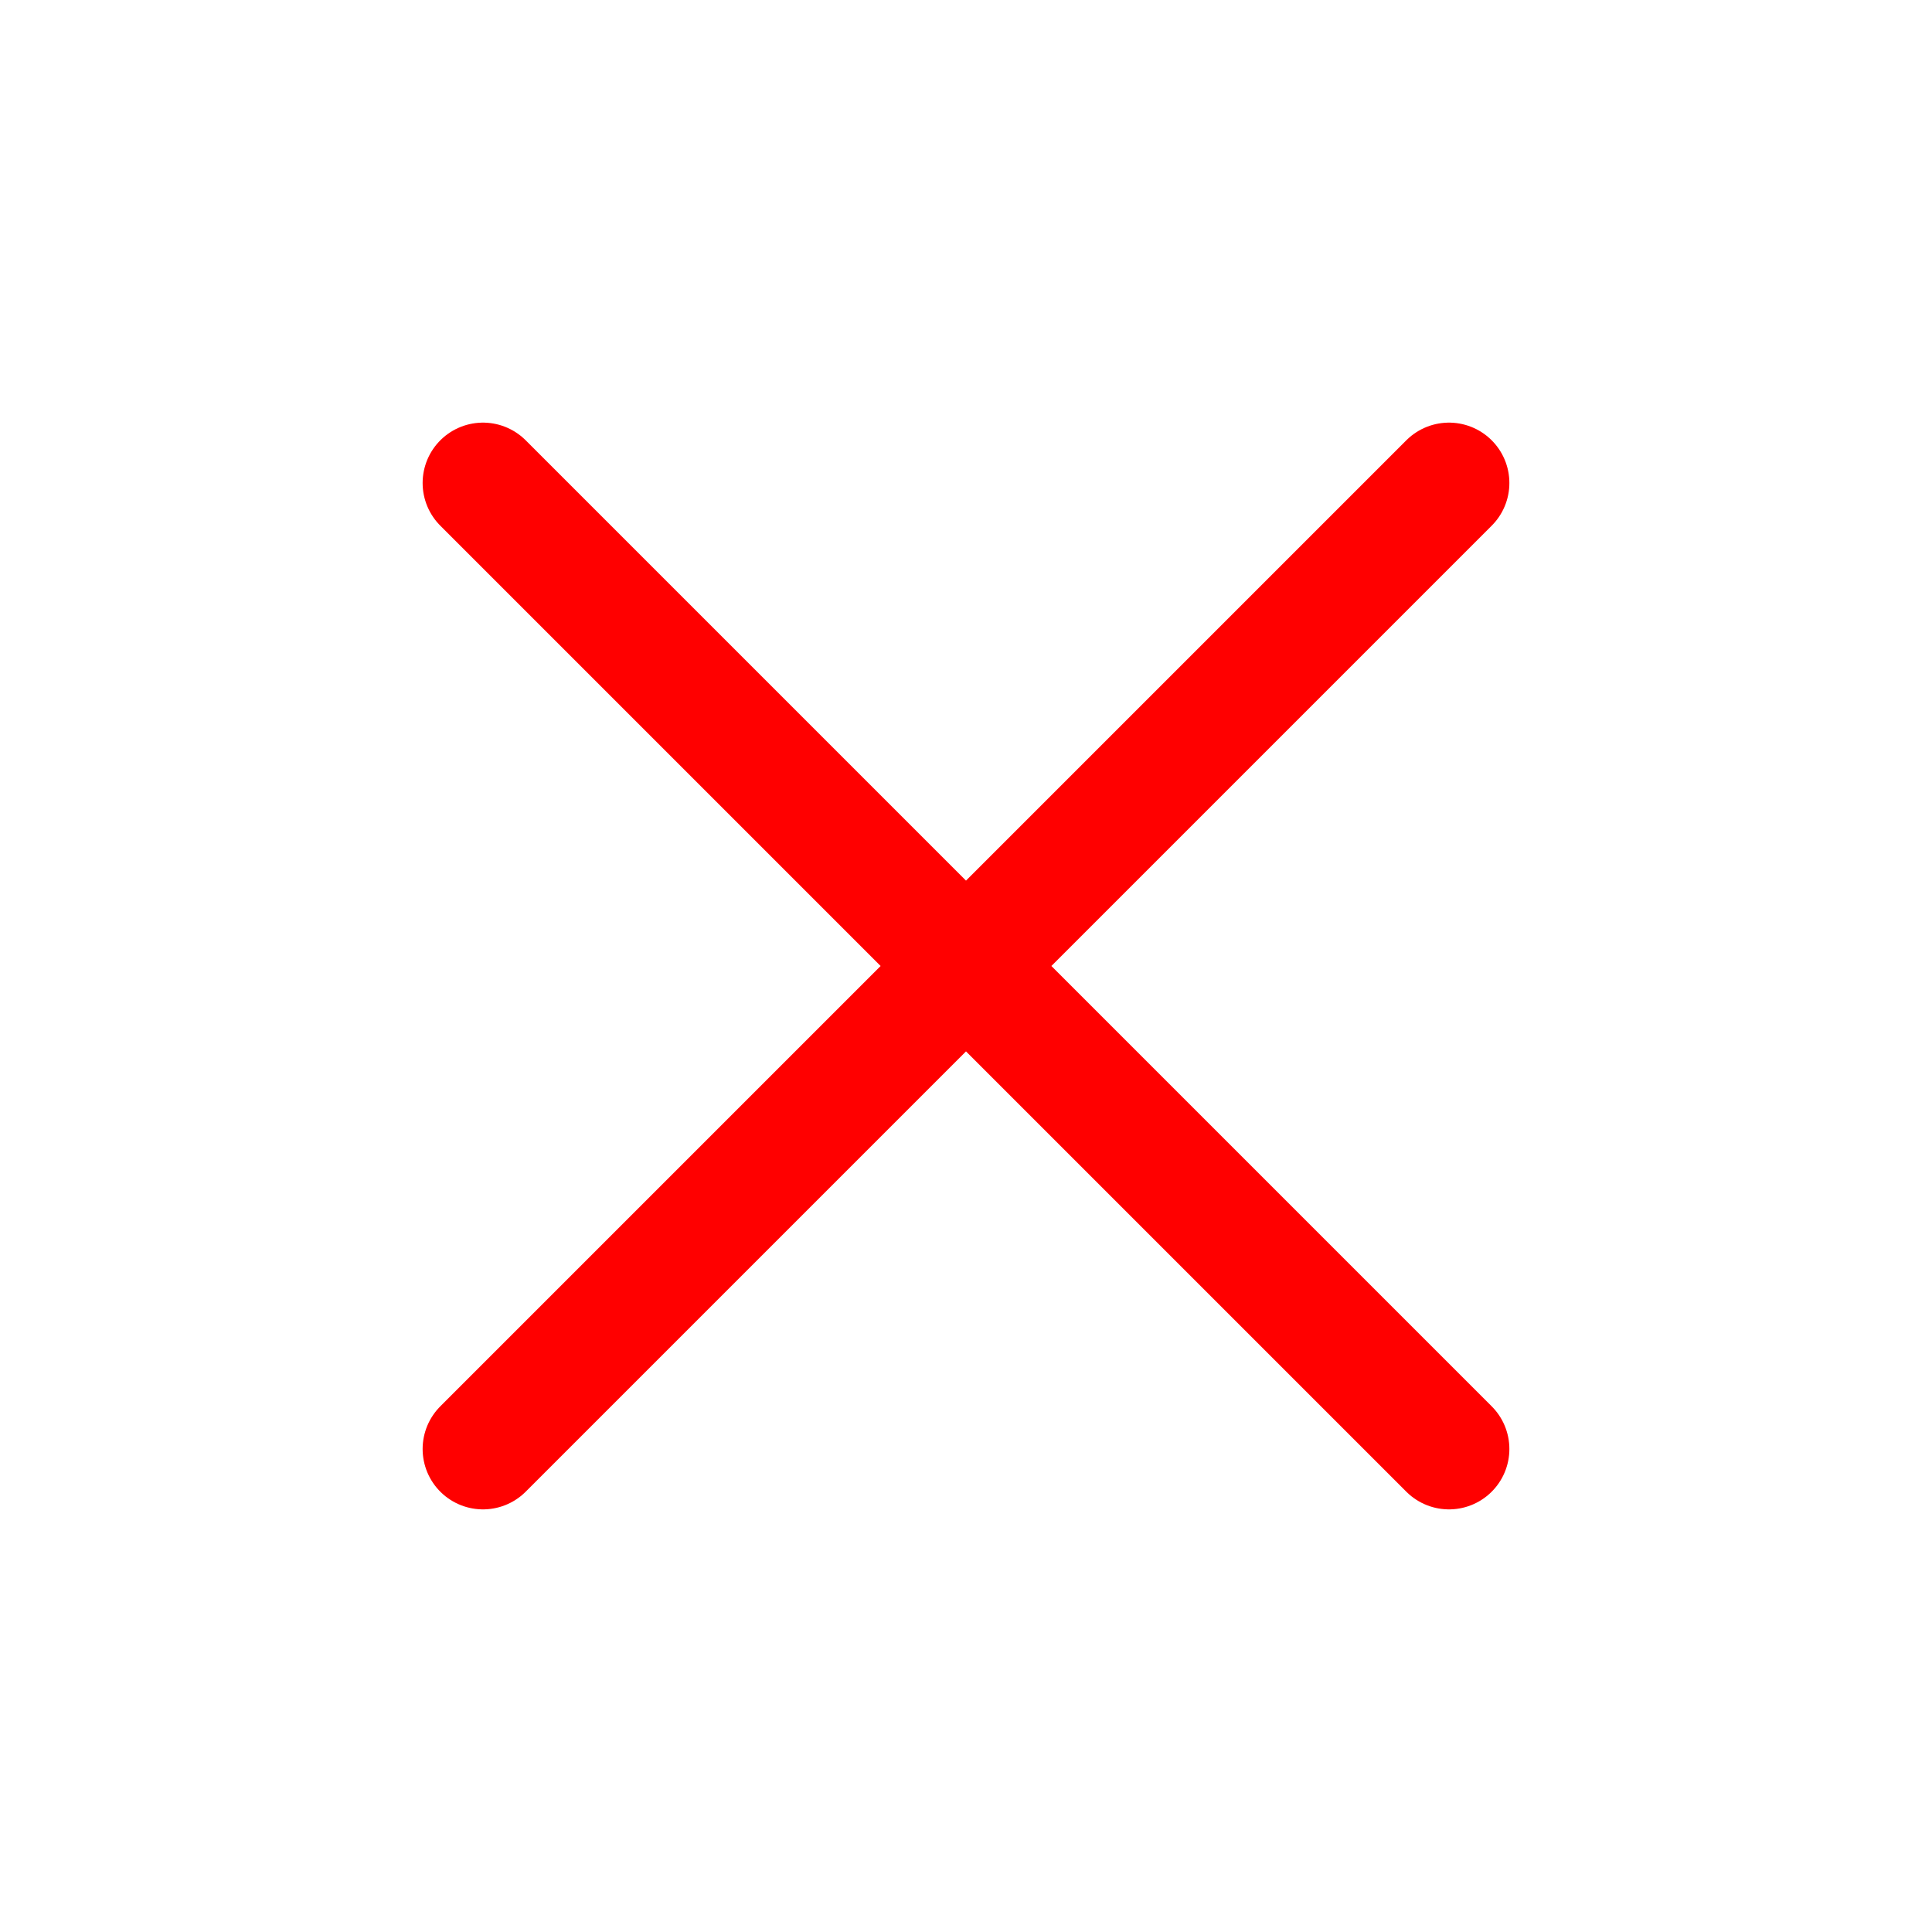
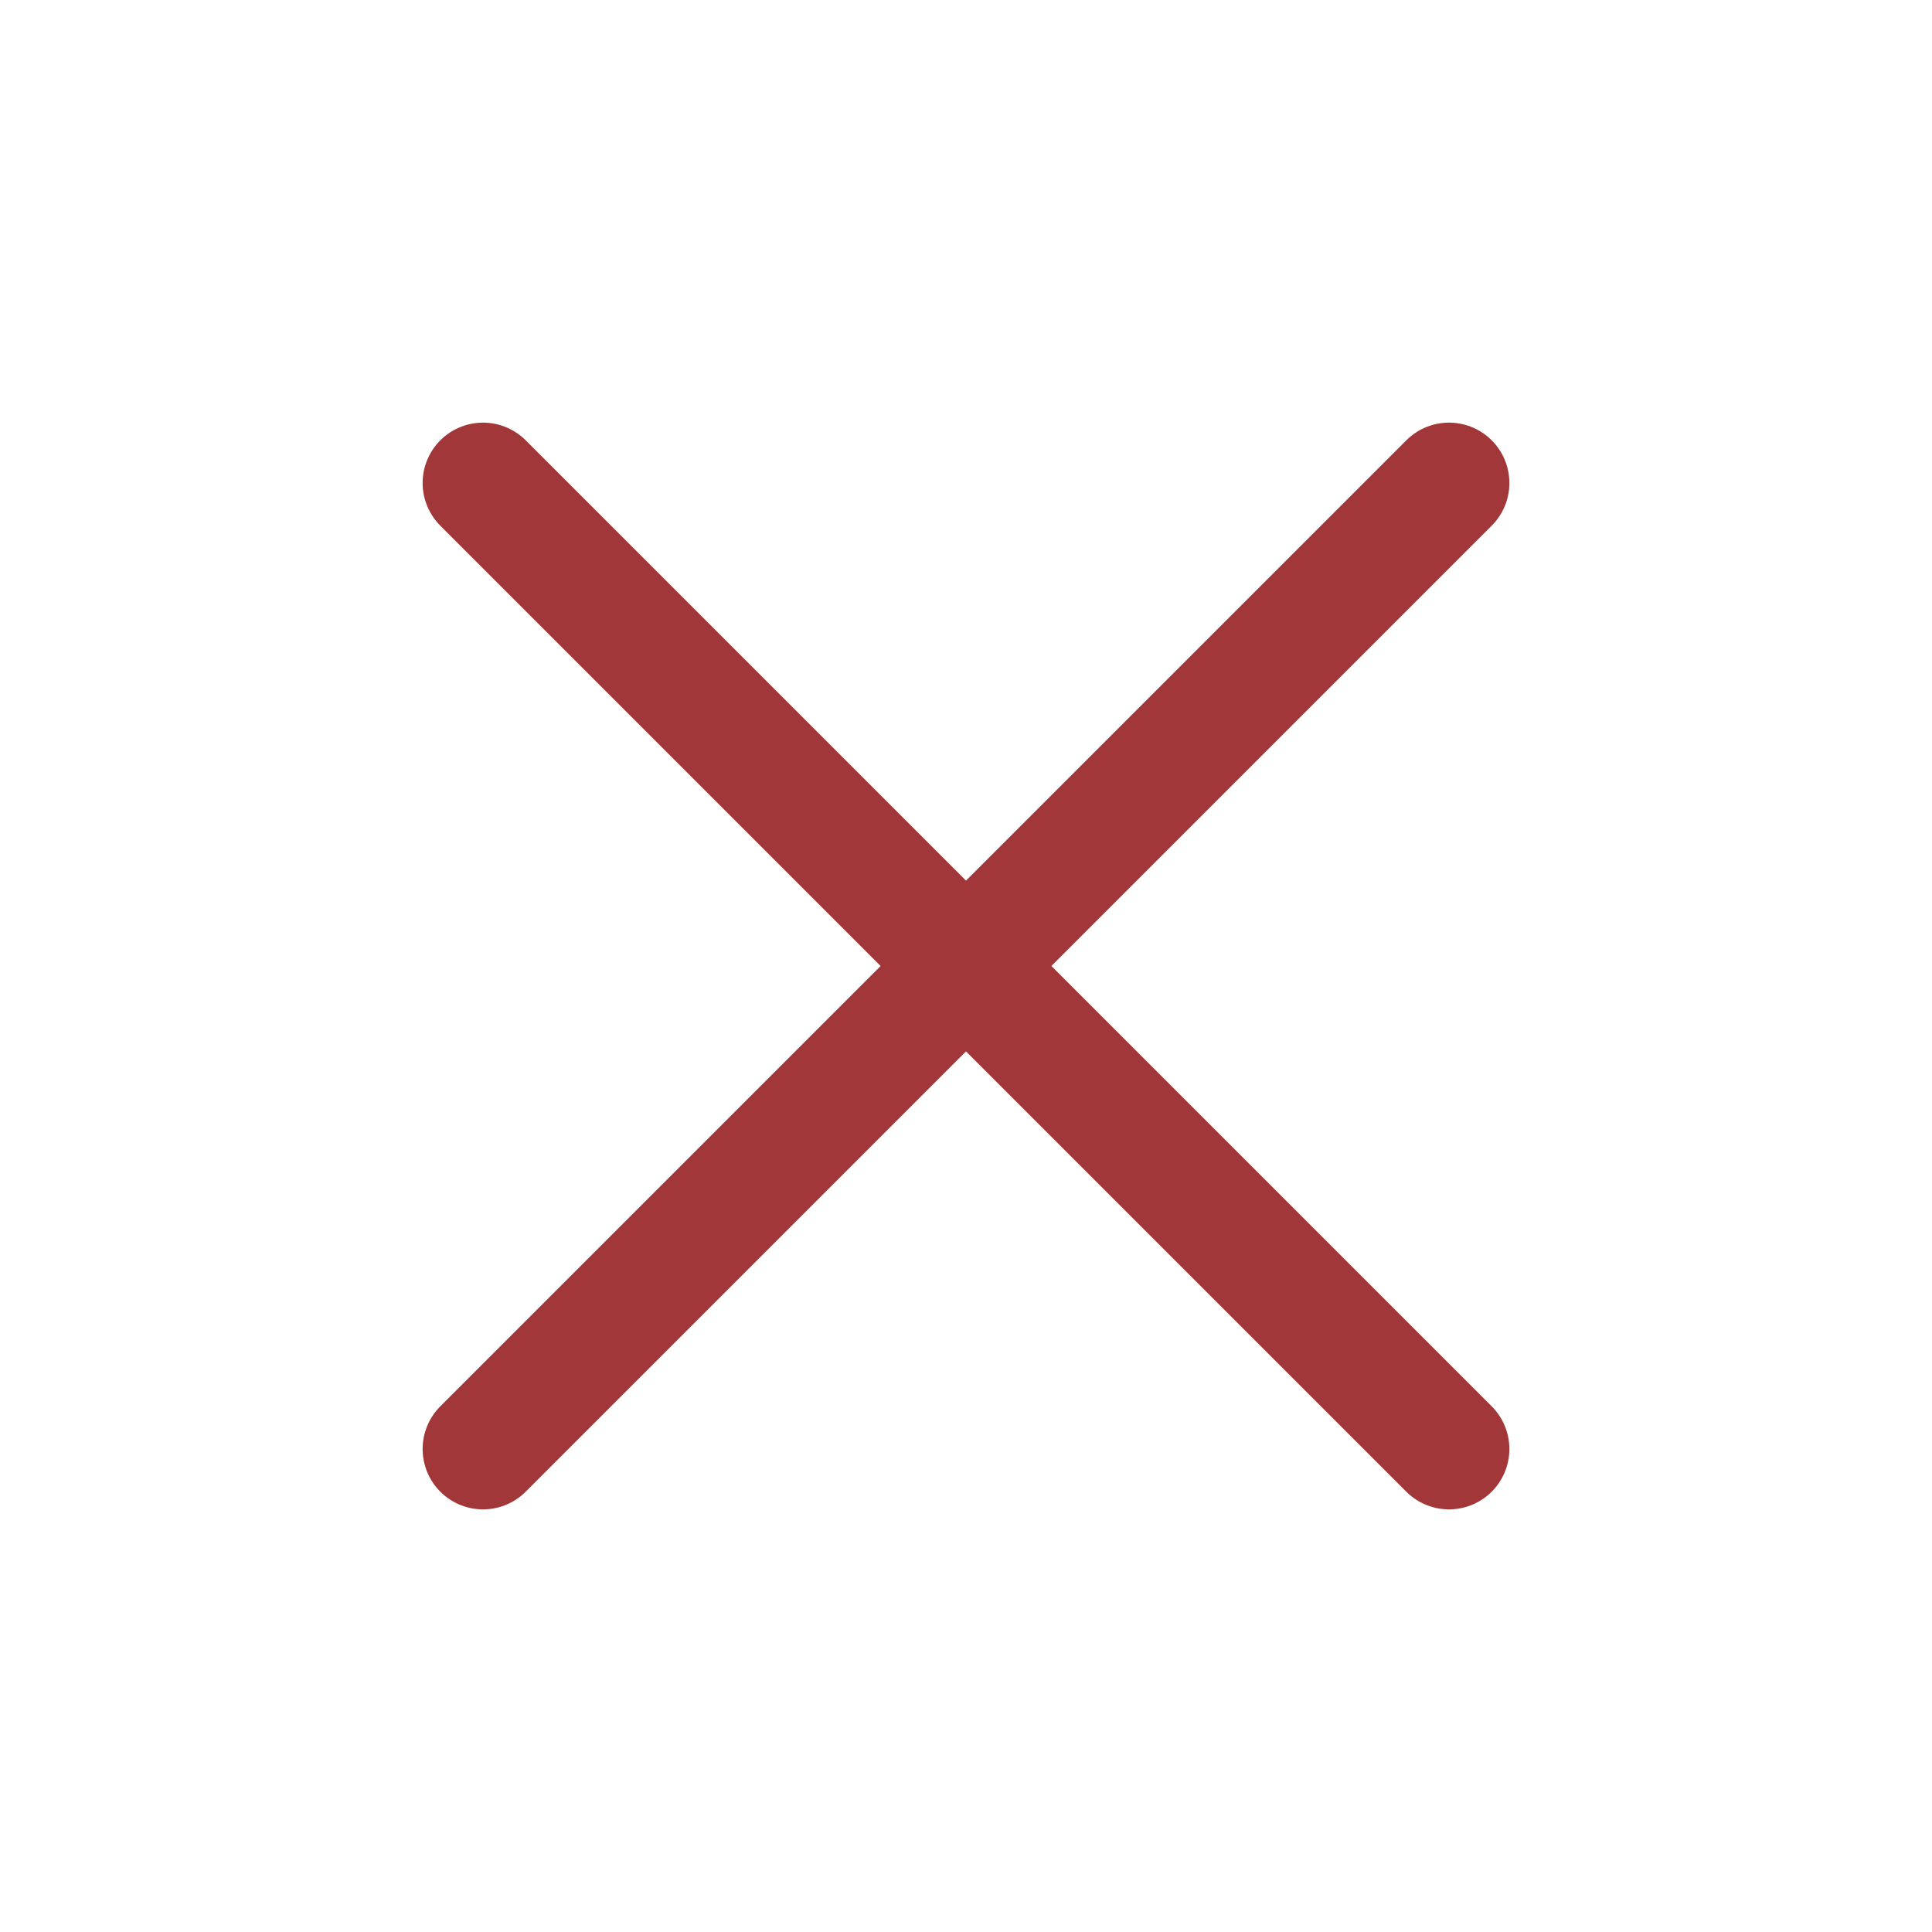
- <svg xmlns="http://www.w3.org/2000/svg" fill="none" viewBox="0 0 24 24" stroke-width="1.5" stroke="red" class="size-6">
+ <svg xmlns="http://www.w3.org/2000/svg" fill="none" viewBox="0 0 24 24" stroke-width="1.5" stroke="#A13738" class="size-6">
  <path stroke-linecap="round" stroke-linejoin="round" d="M6 18 18 6M6 6l12 12" />
</svg>
